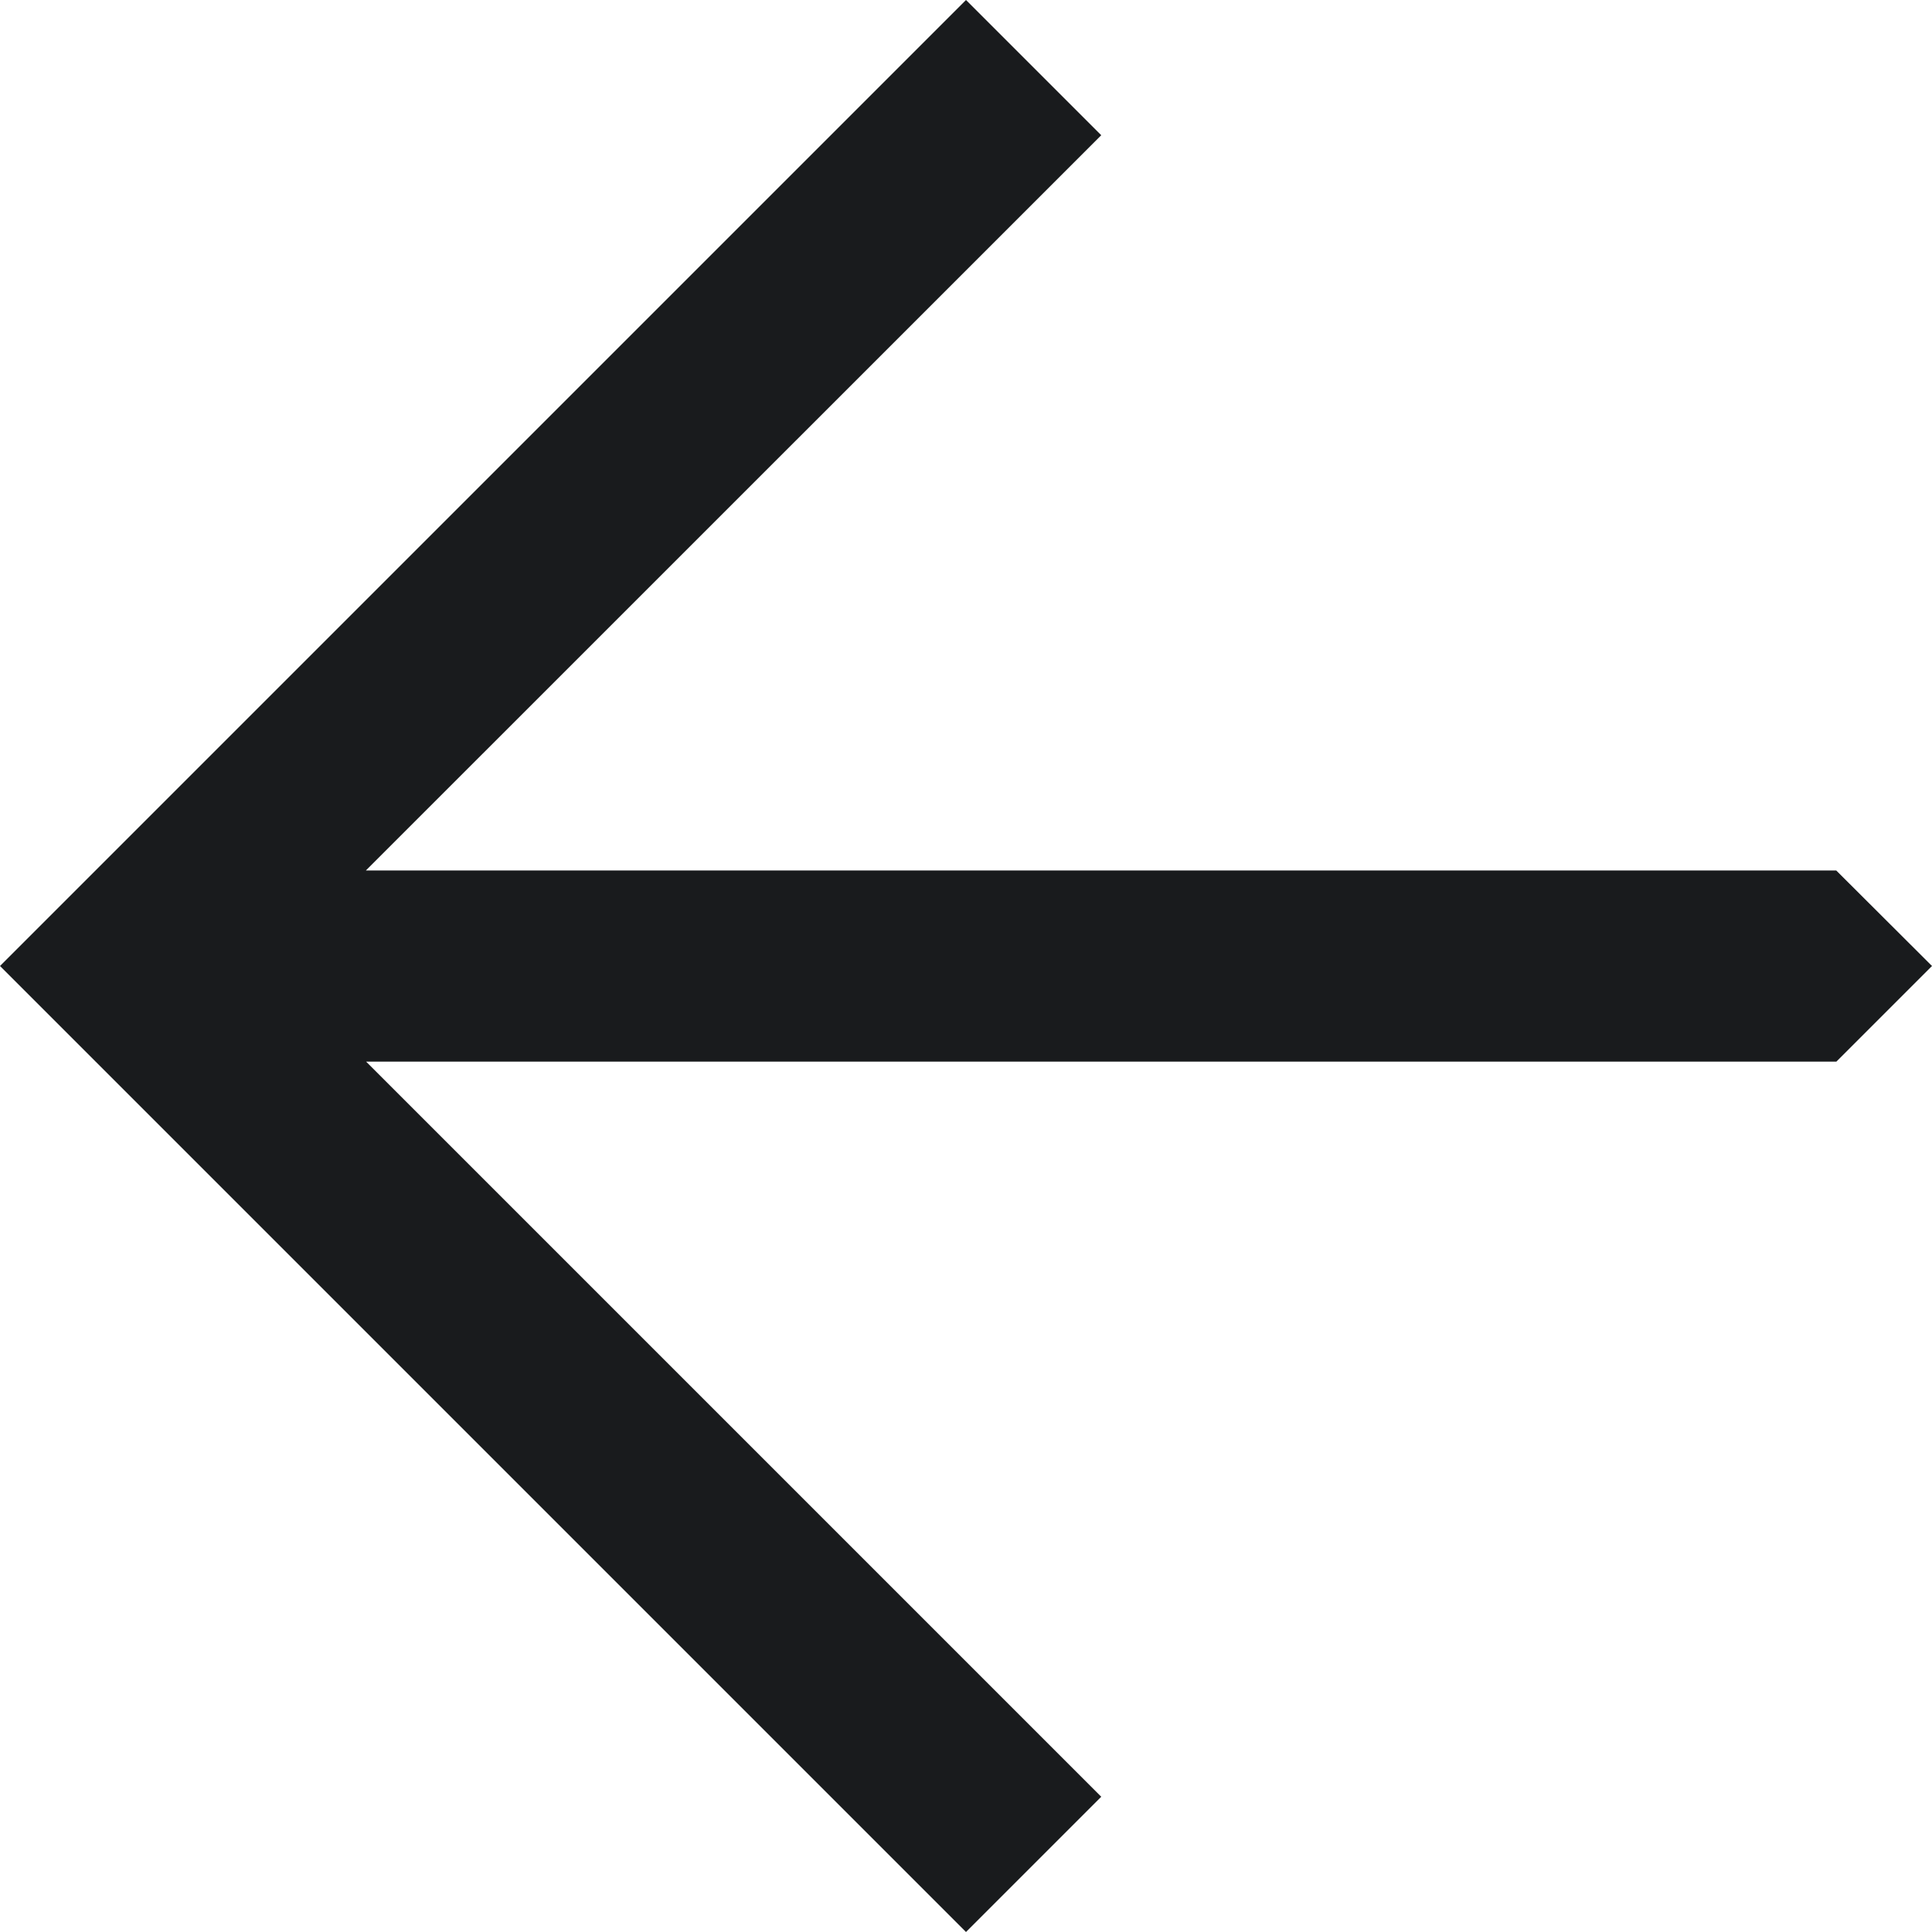
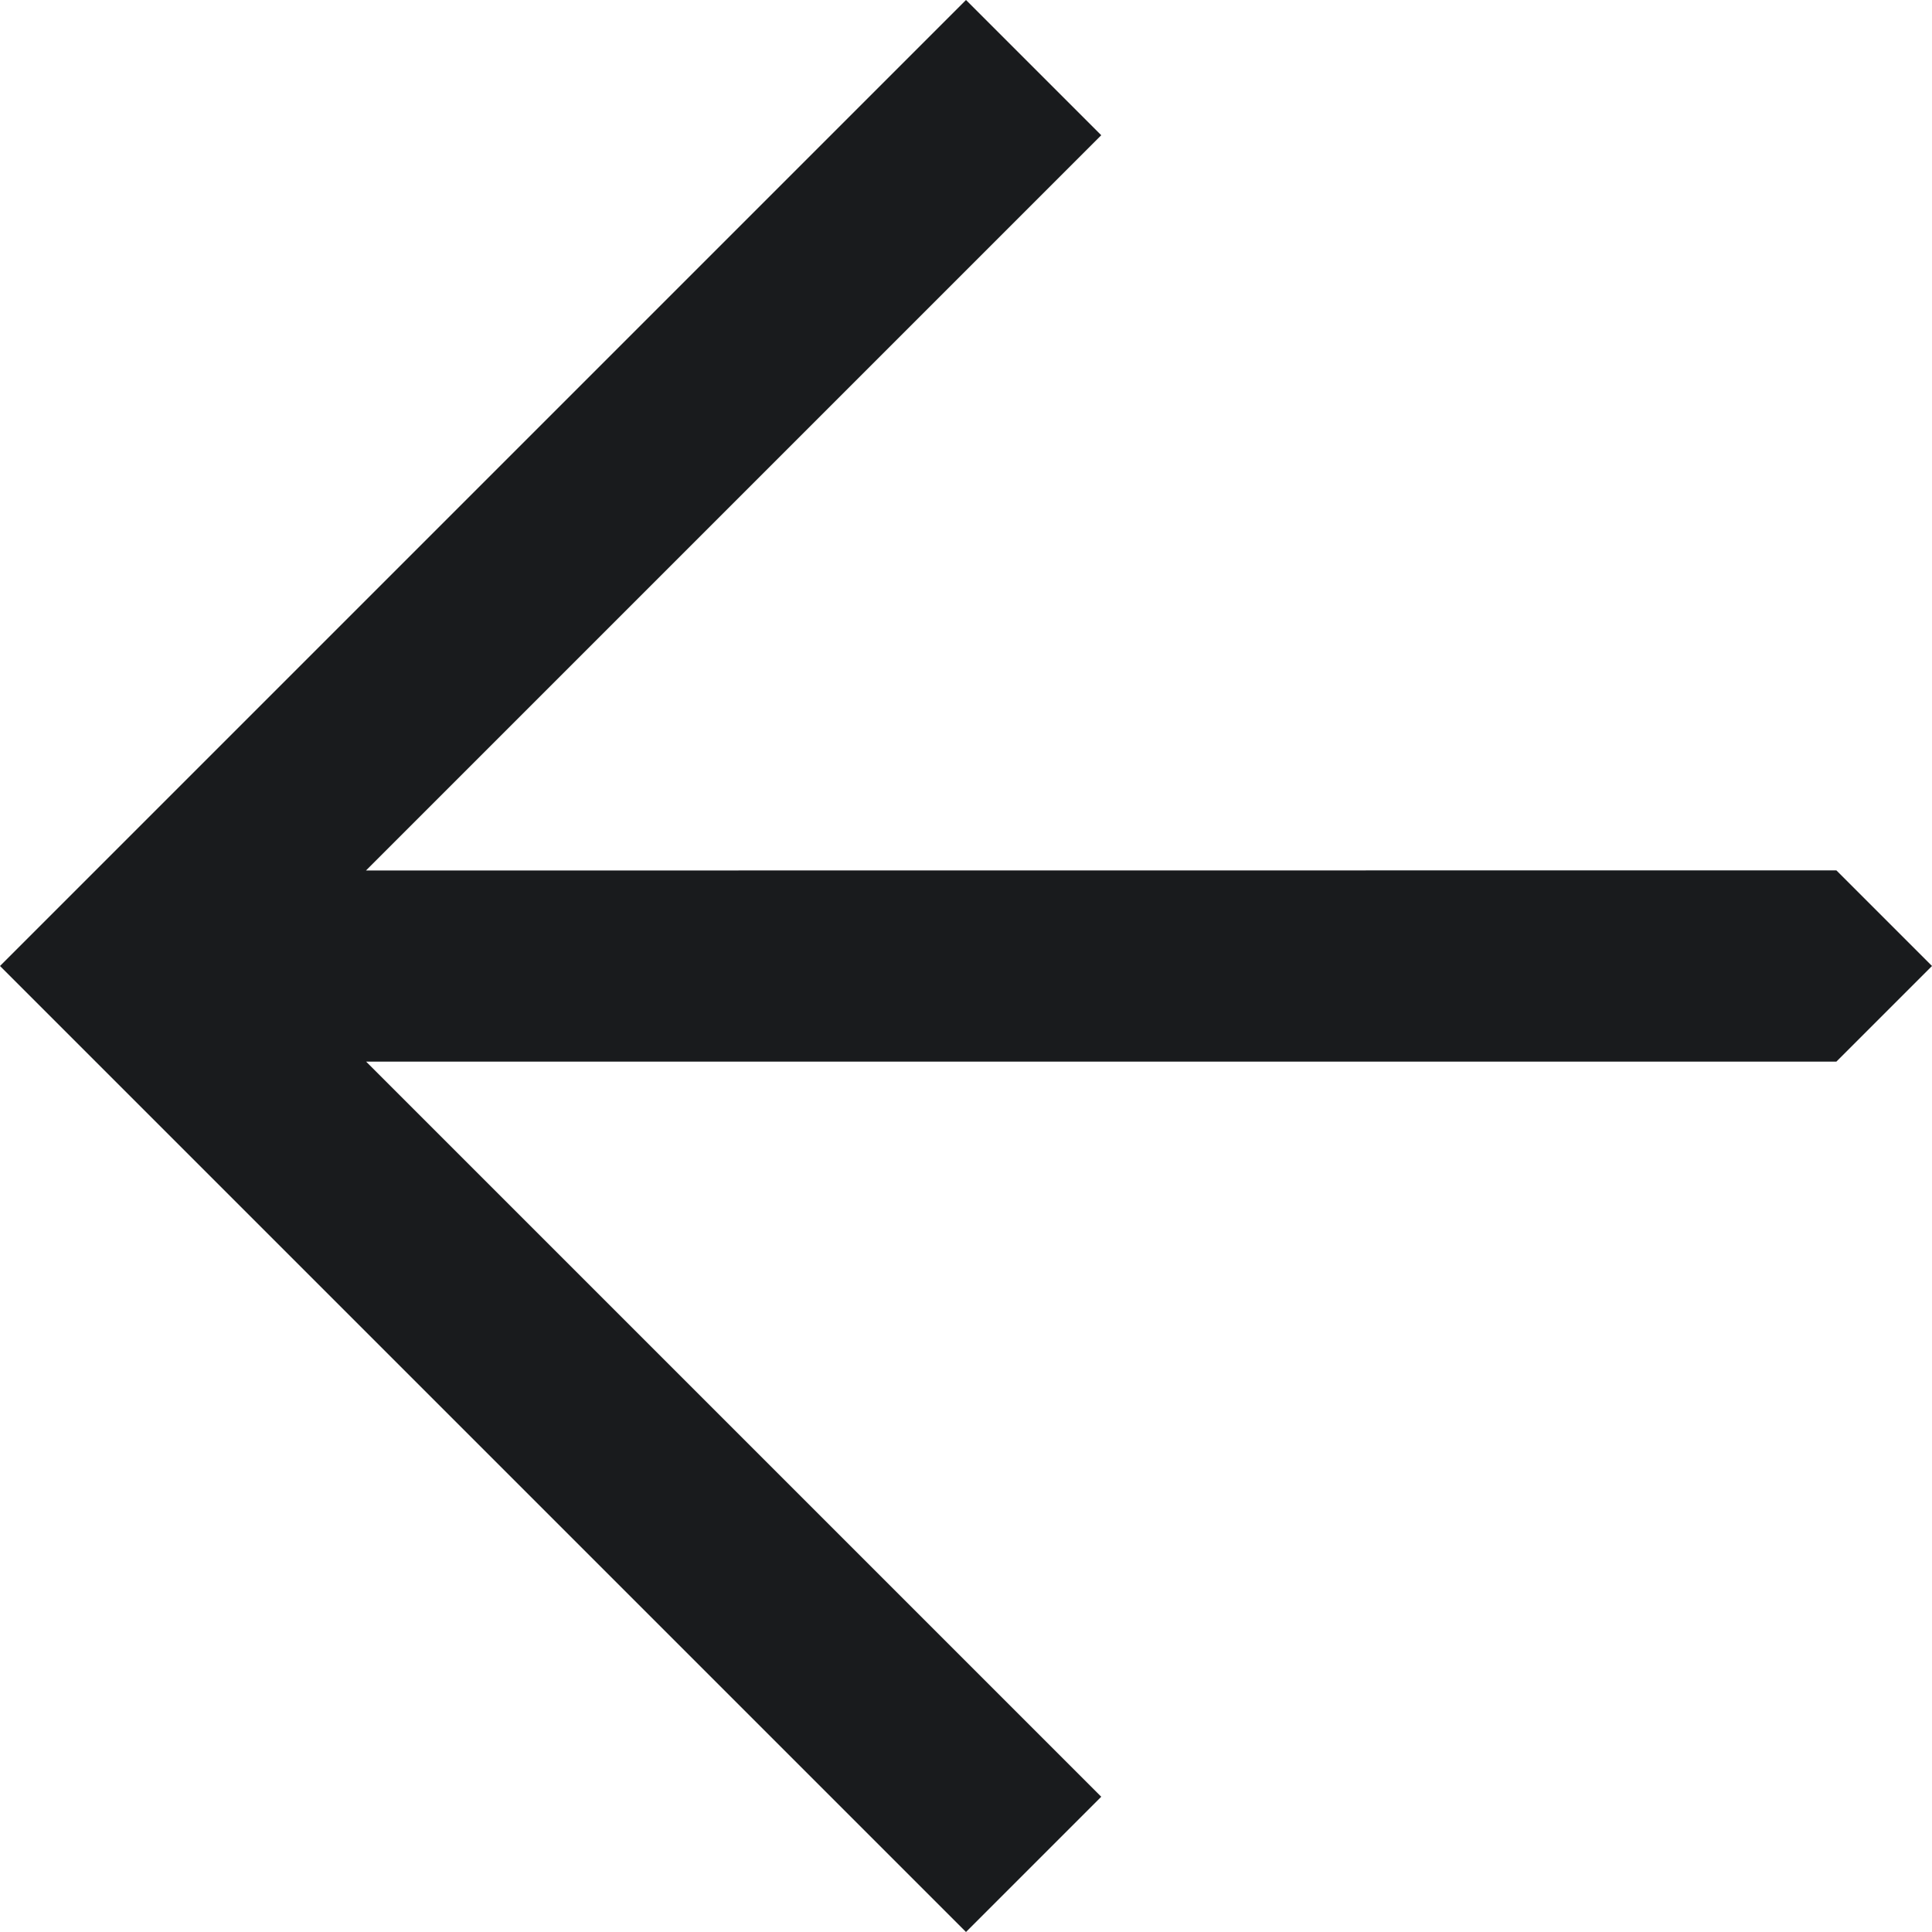
- <svg xmlns="http://www.w3.org/2000/svg" width="16" height="16" fill="none">
-   <path d="M9.12 1.12 3.03 7.209h12.177L16 8l-.792.792H3.032L9.12 14.88 8 16 1.12 9.12l-.328-.328L0 8l1.12-1.12L8 0l1.12 1.12Z" fill="#191B1D" />
+ <svg xmlns="http://www.w3.org/2000/svg" width="16" height="16" viewBox="0 0 16 16" fill="none">
+   <path d="M9.12 1.12L3.031 7.209L15.208 7.208L16 8L15.208 8.792L3.032 8.792L9.12 14.88L8 16L1.12 9.12L0.792 8.792L-8.01043e-07 8L1.12 6.88L8 9.48178e-07L9.12 1.12Z" fill="#191B1D" />
</svg>
